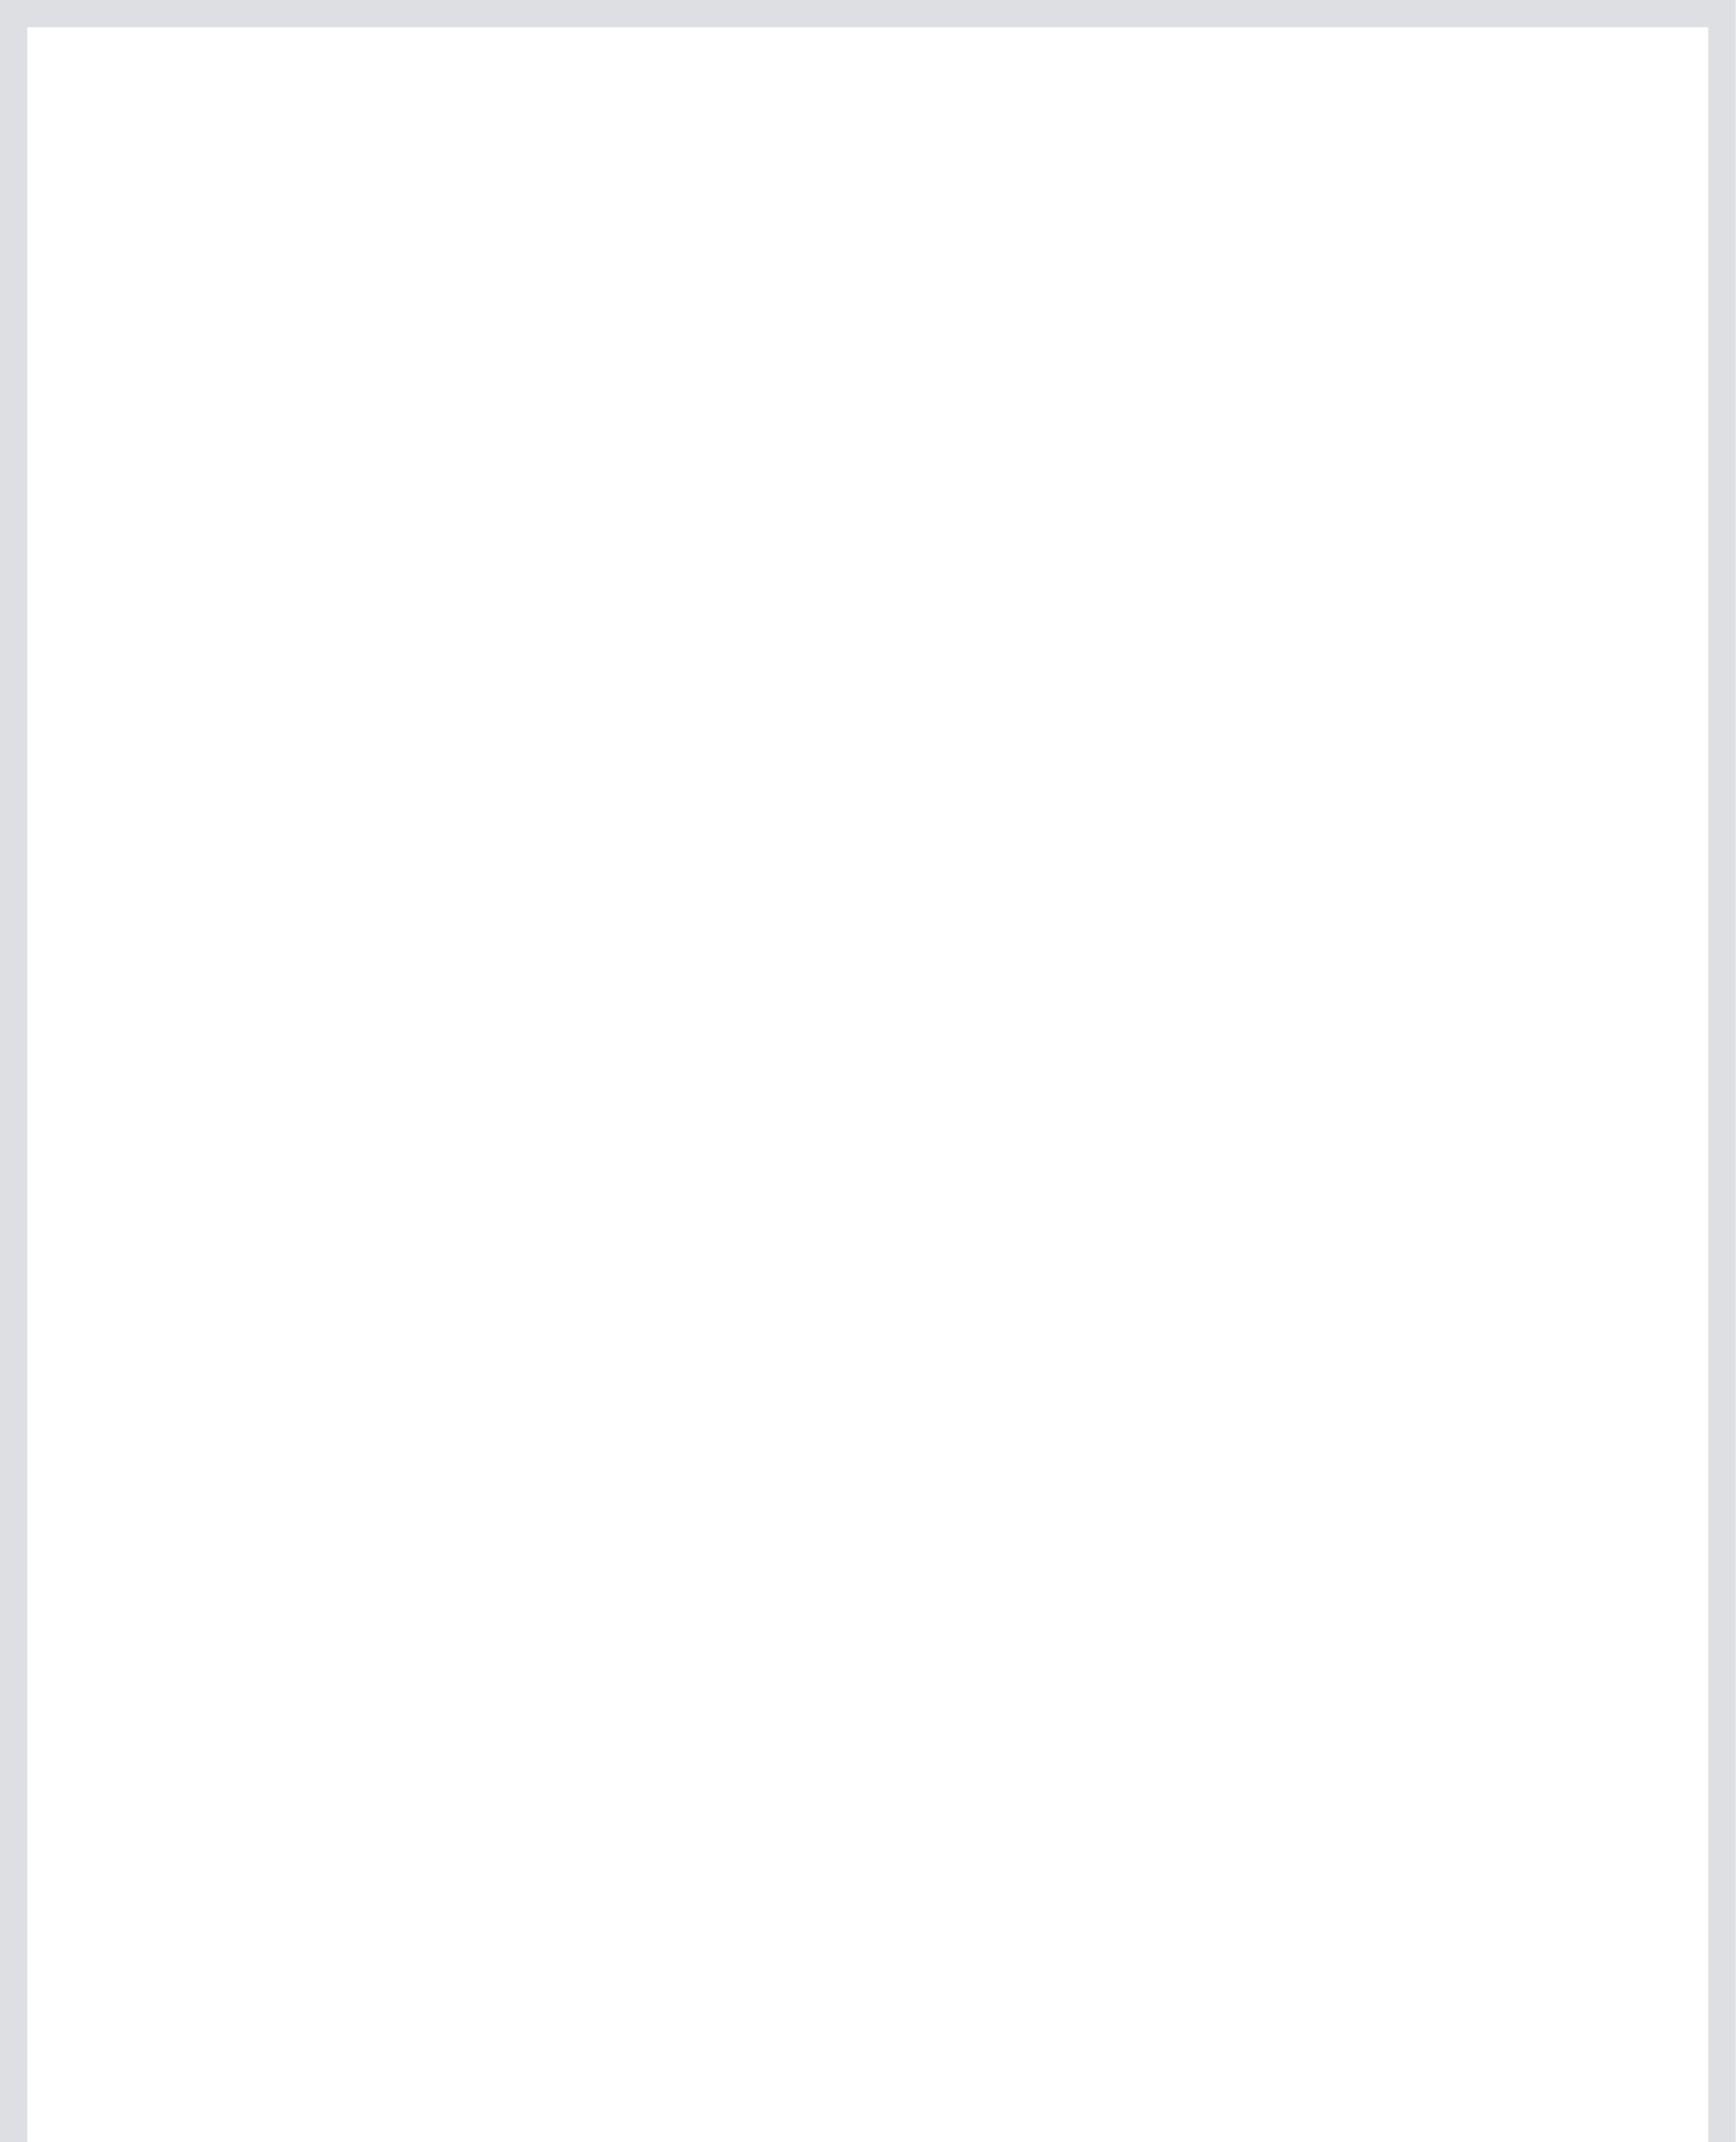
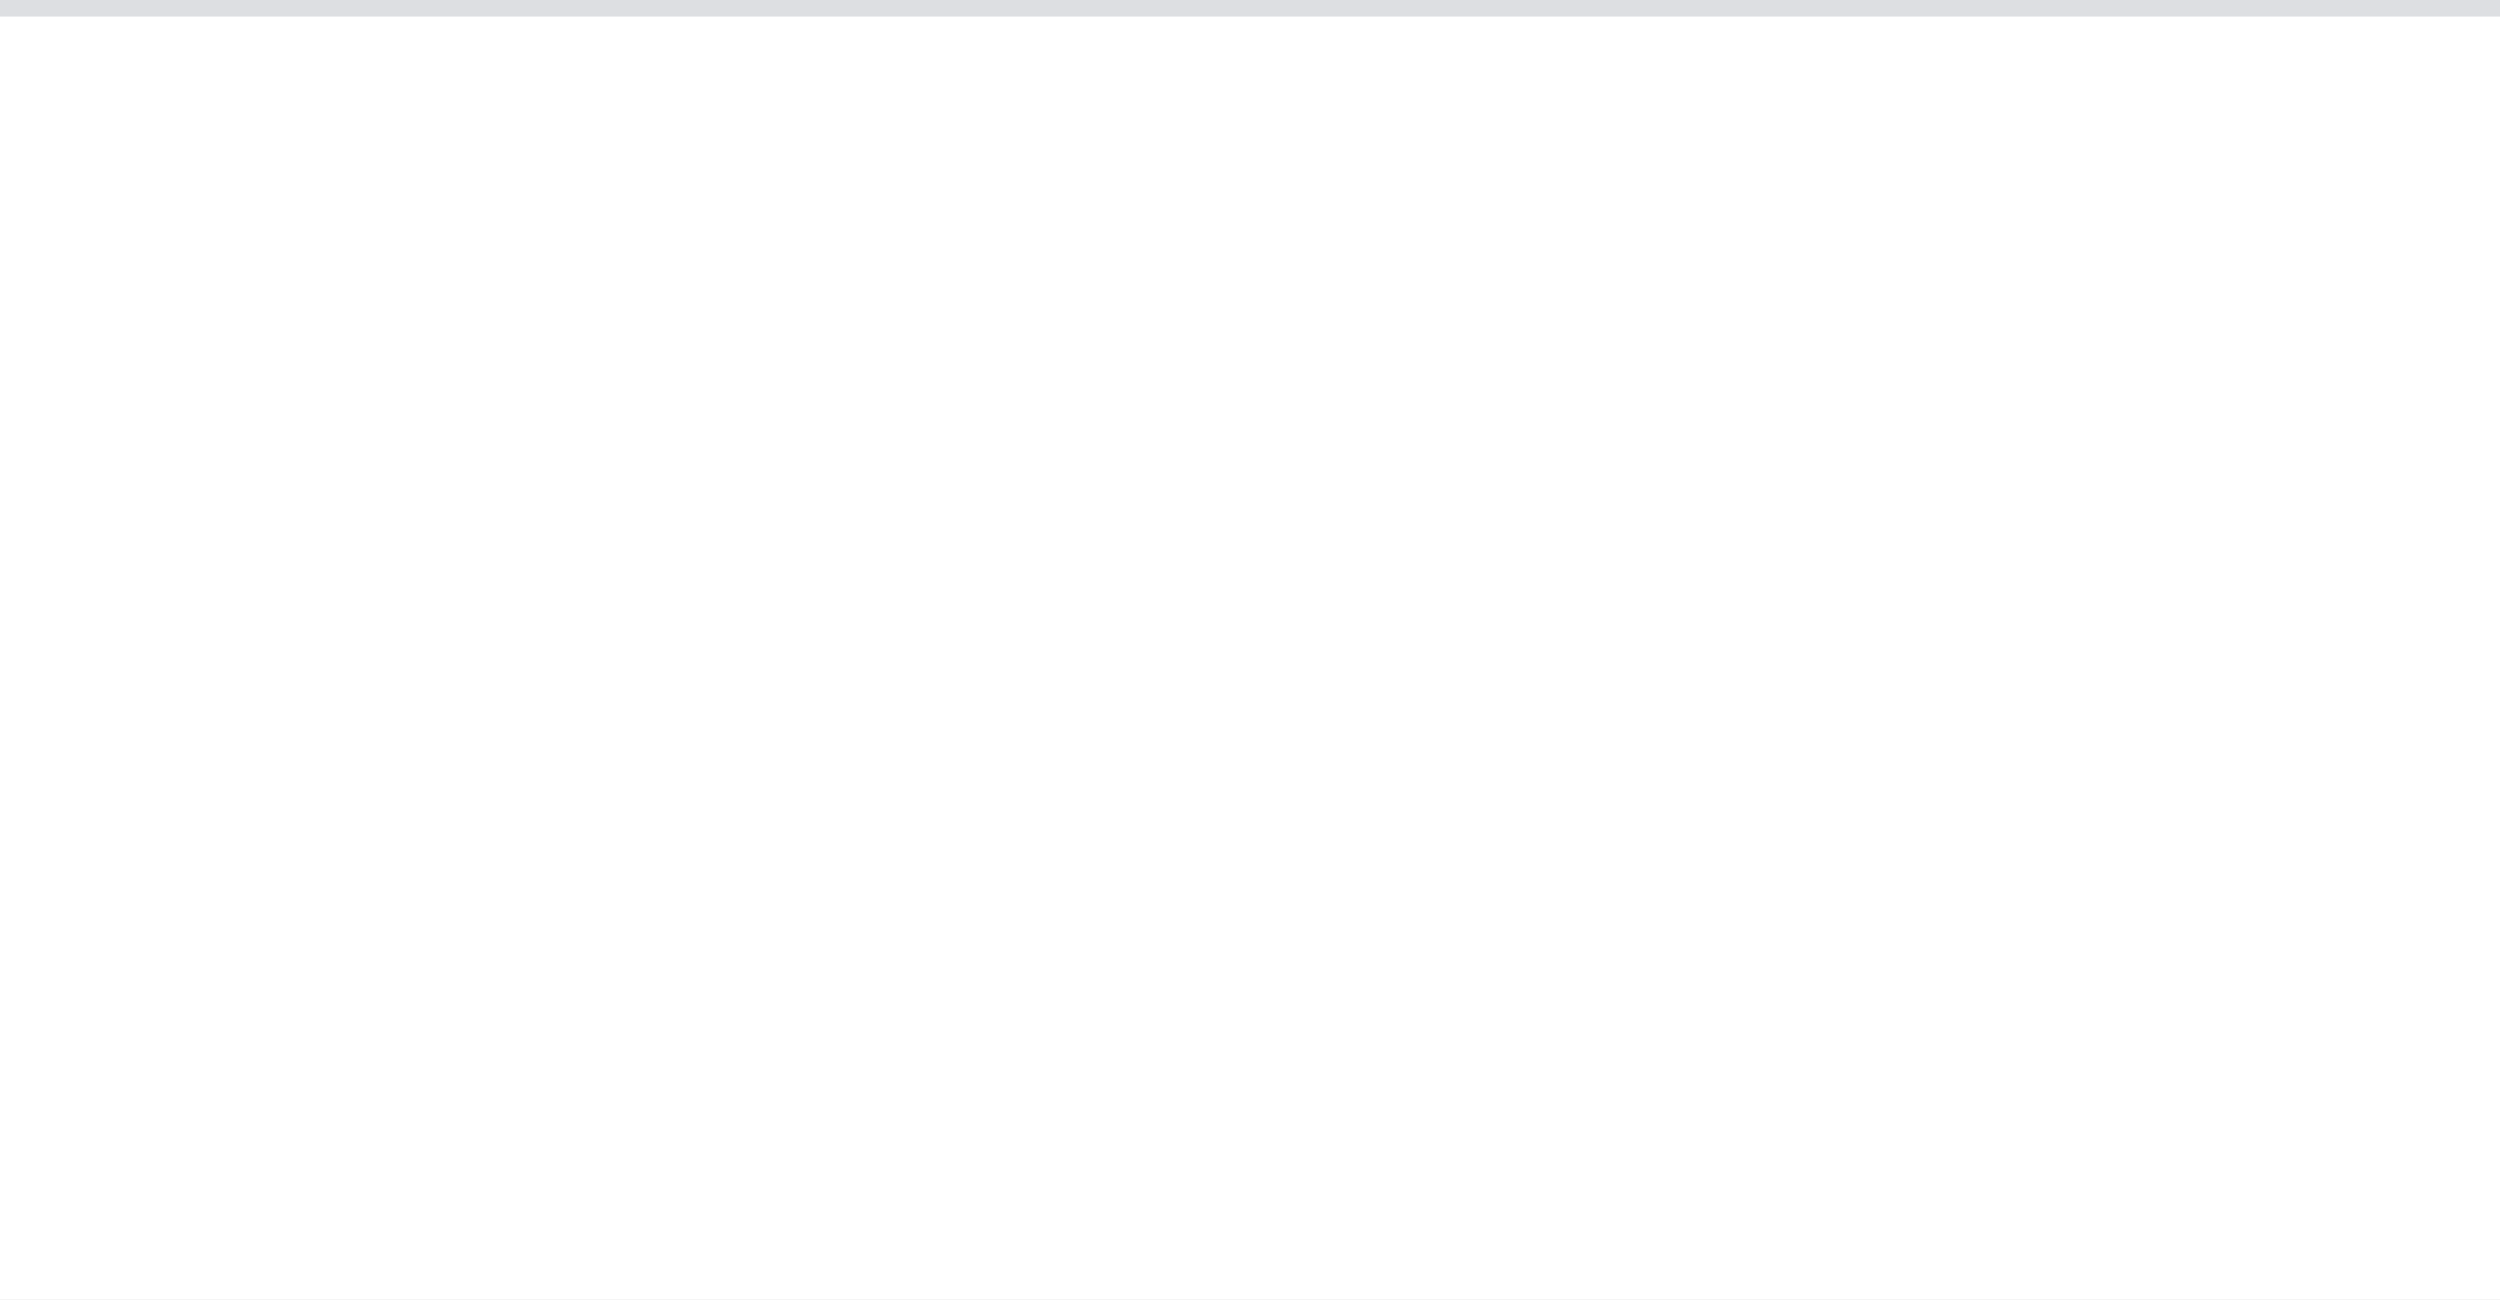
- <svg xmlns="http://www.w3.org/2000/svg" version="1.1" width="64px" height="79px">
-   <g transform="matrix(1 0 0 1 -281 -257 )">
-     <path d="M 282 258  L 344 258  L 344 336  L 282 336  L 282 258  Z " fill-rule="nonzero" fill="#ffffff" stroke="none" />
-     <path d="M 281.5 336  L 281.5 257.5  L 344.5 257.5  L 344.5 336  " stroke-width="1" stroke="#dadce0" fill="none" stroke-opacity="0.867" />
+ <svg xmlns="http://www.w3.org/2000/svg" version="1.1" width="152px" height="79px">
+   <g transform="matrix(1 0 0 1 -17 -257 )">
+     <path d="M 17 258  L 169 258  L 169 336  L 17 336  L 17 258  Z " fill-rule="nonzero" fill="#ffffff" stroke="none" />
+     <path d="M 17 257.5  L 169 257.5  " stroke-width="1" stroke="#dadce0" fill="none" stroke-opacity="0.867" />
  </g>
</svg>
